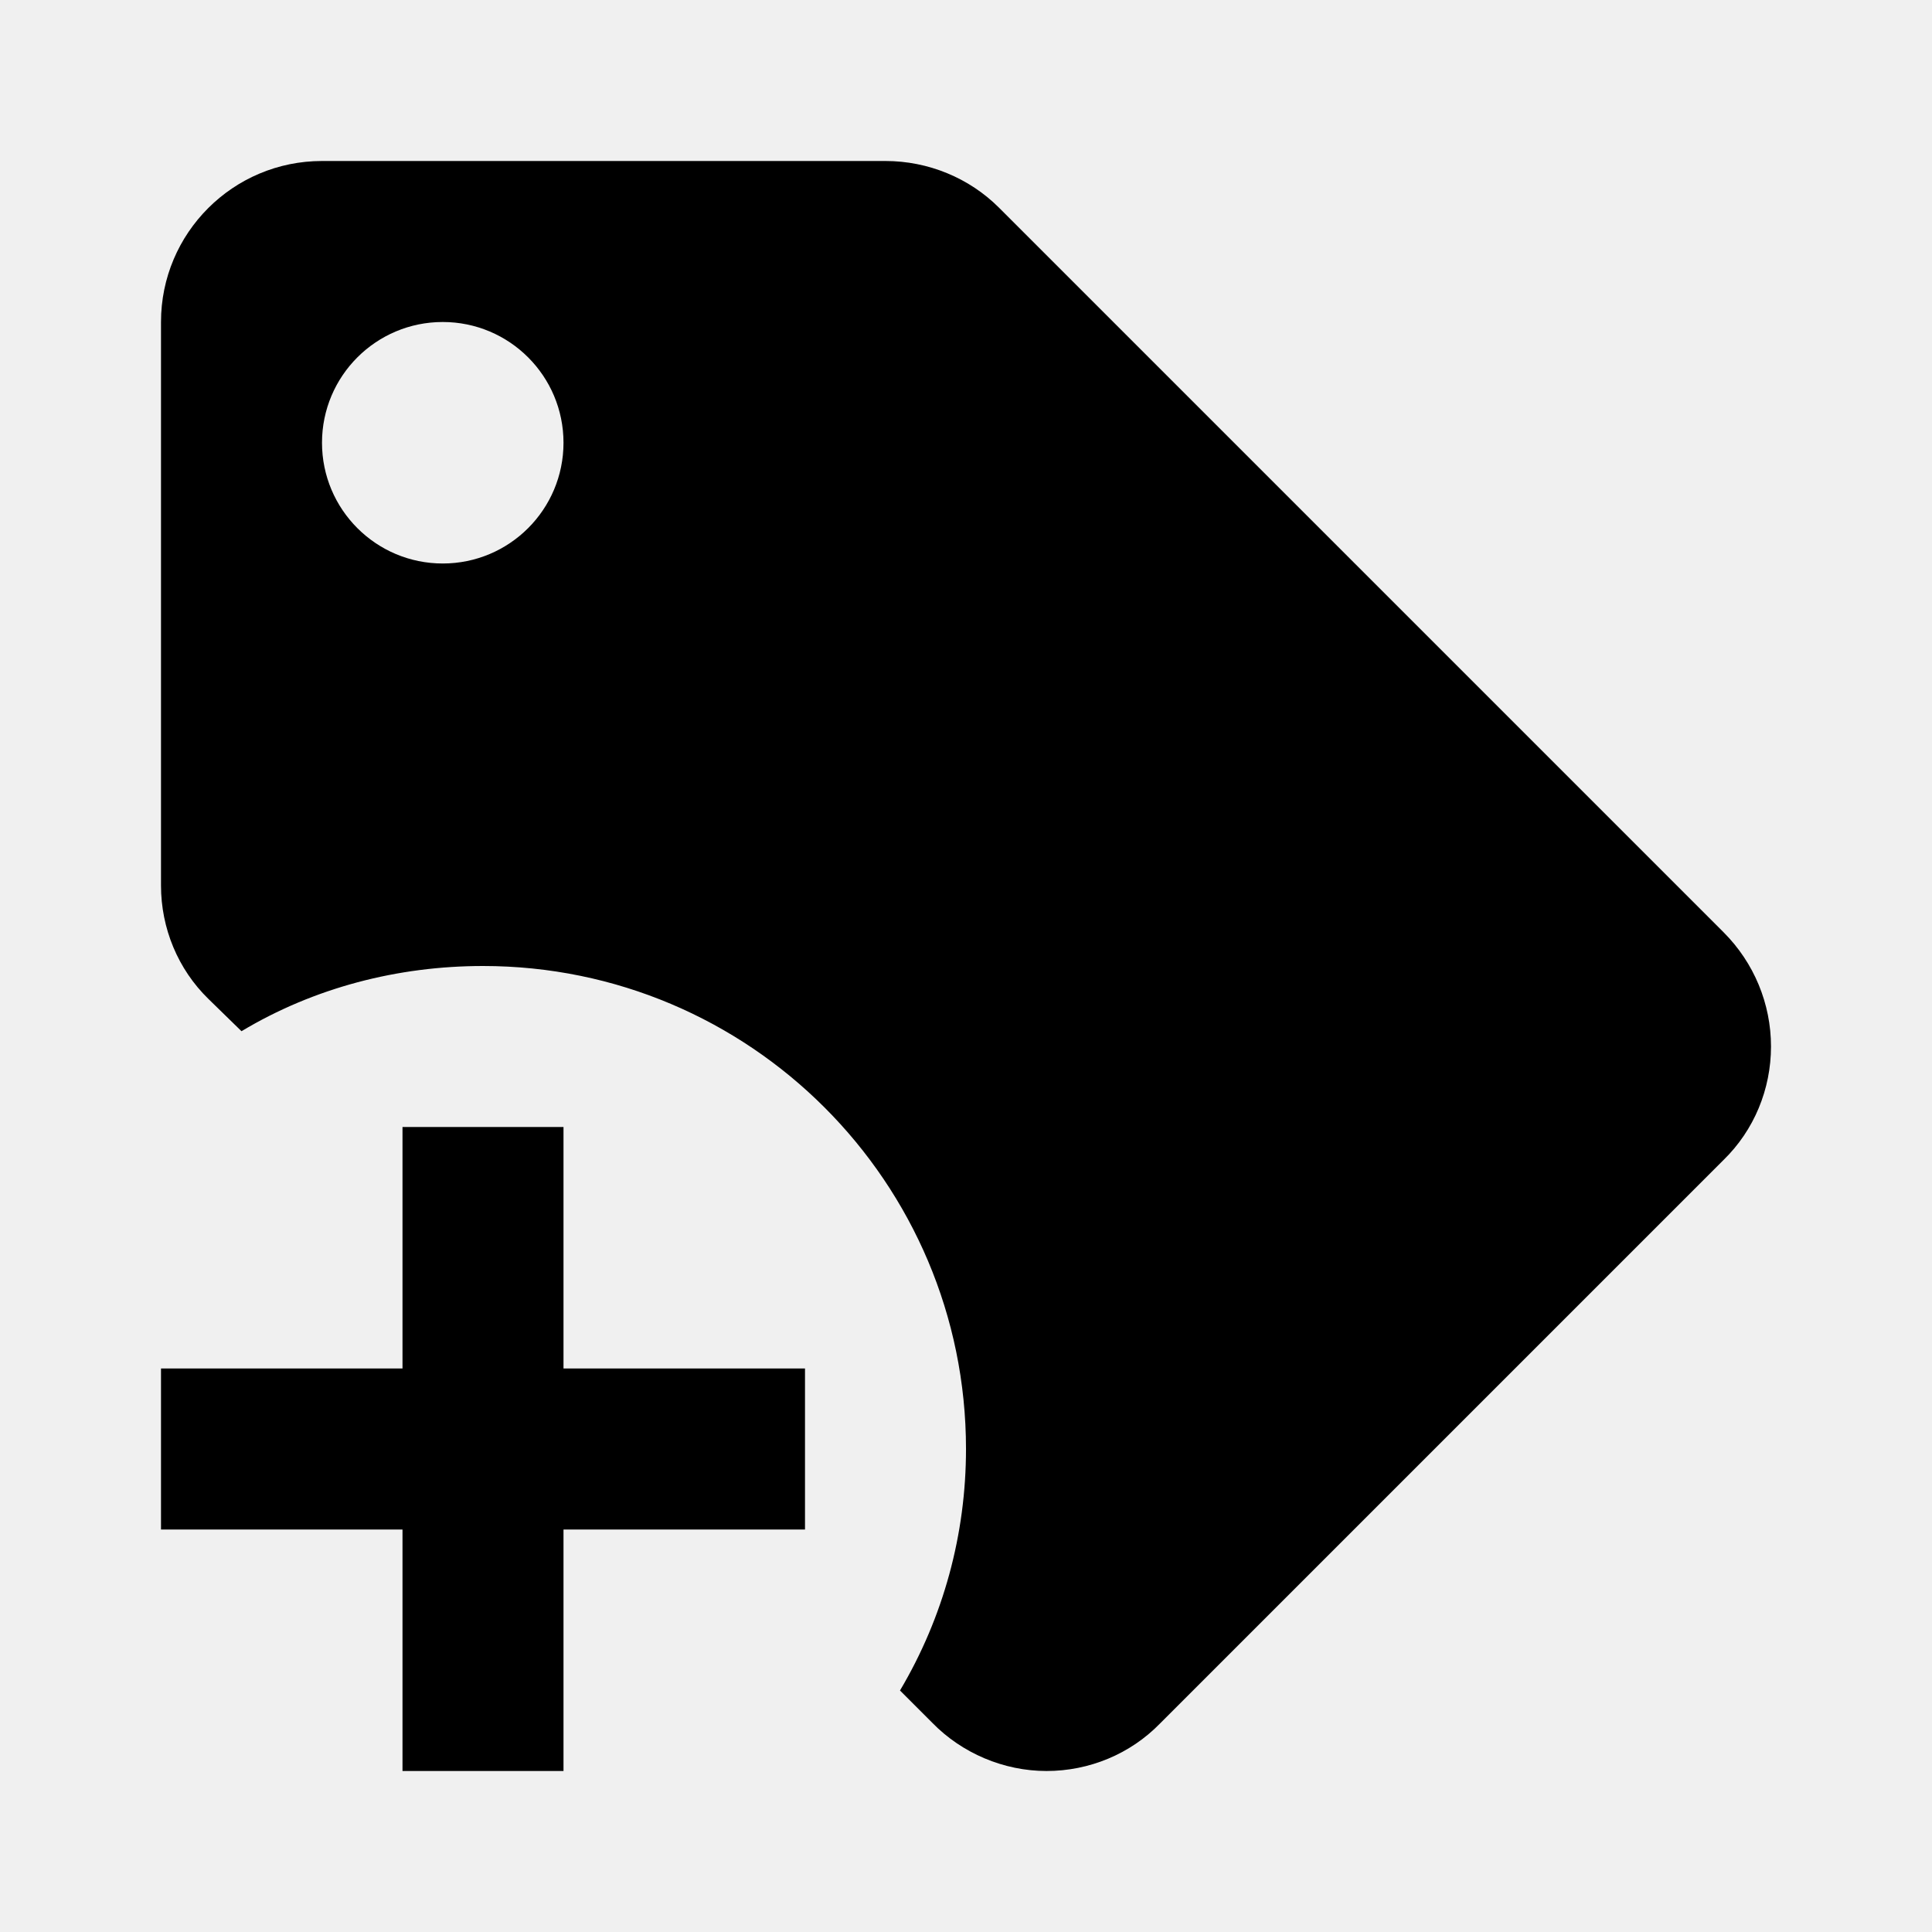
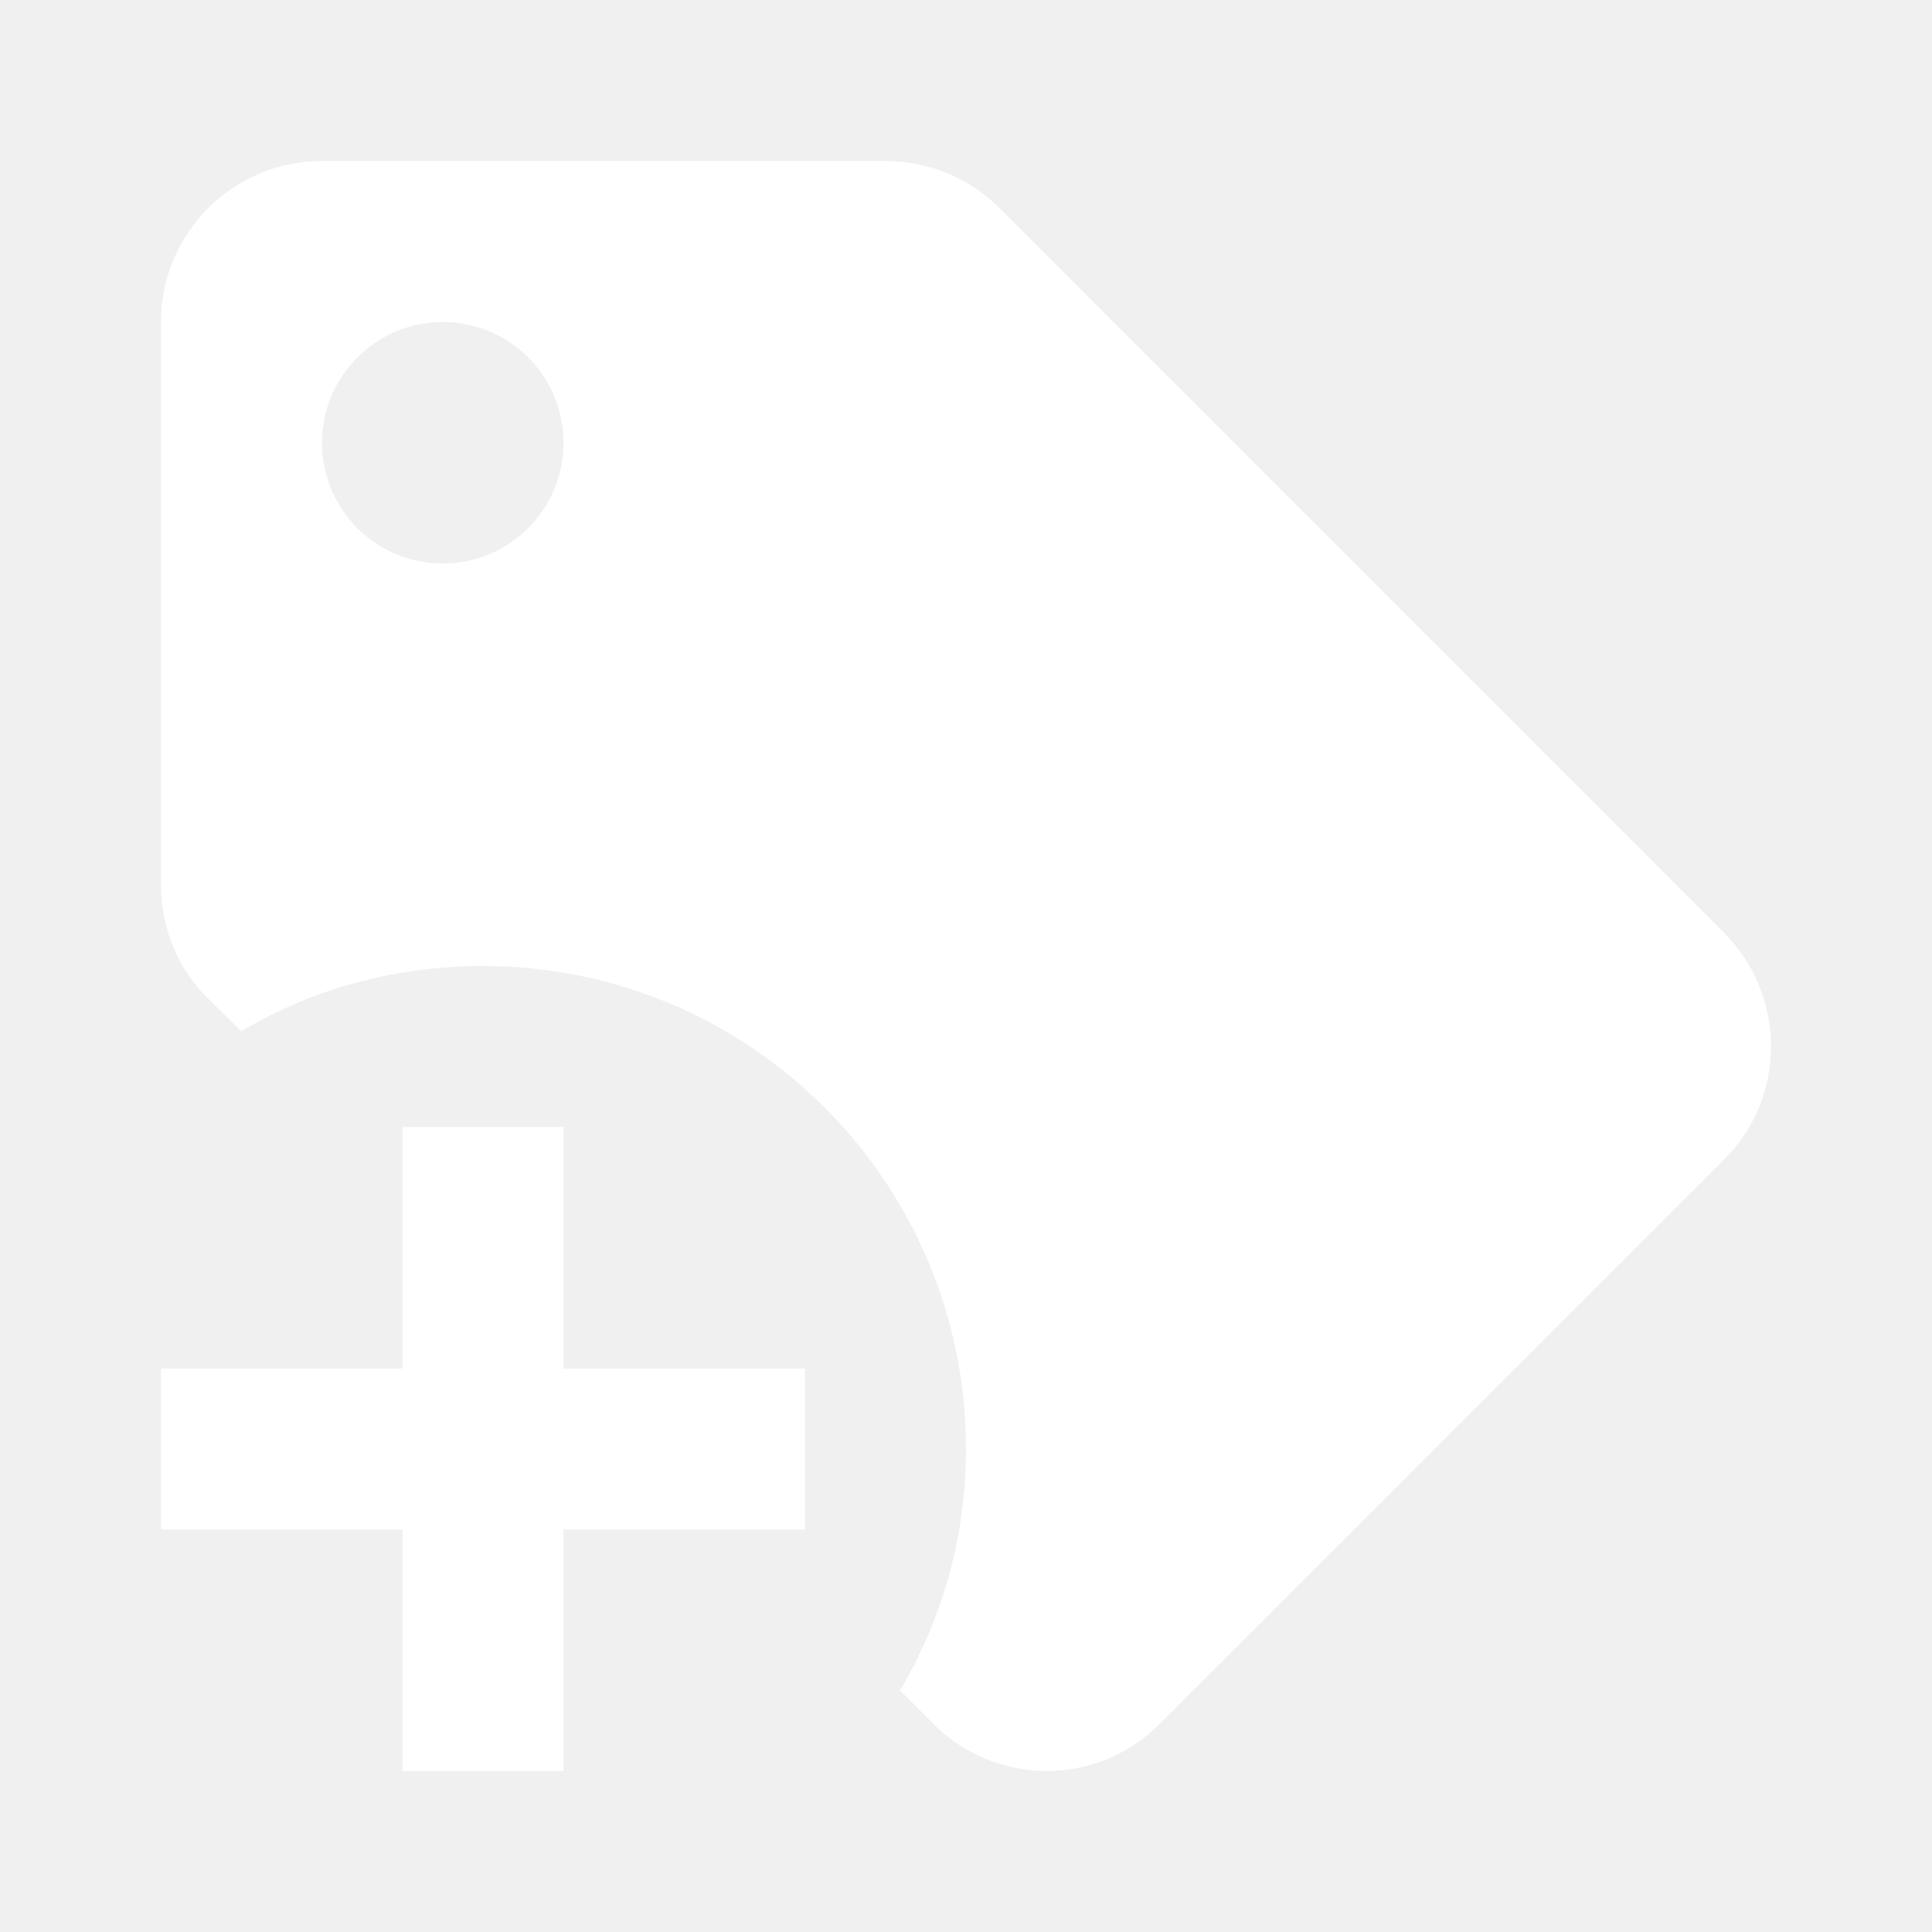
<svg xmlns="http://www.w3.org/2000/svg" version="1.1" width="24" height="24" viewBox="0 0 24 24">
-   <path d="M21.41,11.58L12.41,2.58C12.04,2.21 11.53,2 11,2H4A2,2 0 0,0 2,4V11C2,11.53 2.21,12.04 2.59,12.41L3,12.81C3.9,12.27 4.94,12 6,12A6,6 0 0,1 12,18C12,19.06 11.72,20.09 11.18,21L11.58,21.4C11.95,21.78 12.47,22 13,22C13.53,22 14.04,21.79 14.41,21.41L21.41,14.41C21.79,14.04 22,13.53 22,13C22,12.47 21.79,11.96 21.41,11.58M5.5,7A1.5,1.5 0 0,1 4,5.5A1.5,1.5 0 0,1 5.5,4A1.5,1.5 0 0,1 7,5.5A1.5,1.5 0 0,1 5.5,7M10,19H7V22H5V19H2V17H5V14H7V17H10V19Z" />
+   <path d="M21.41,11.58L12.41,2.58C12.04,2.21 11.53,2 11,2H4A2,2 0 0,0 2,4V11C2,11.53 2.21,12.04 2.59,12.41L3,12.81C3.9,12.27 4.94,12 6,12A6,6 0 0,1 12,18C12,19.06 11.72,20.09 11.18,21L11.58,21.4C11.95,21.78 12.47,22 13,22C13.53,22 14.04,21.79 14.41,21.41L21.41,14.41C21.79,14.04 22,13.53 22,13C22,12.47 21.79,11.96 21.41,11.58M5.5,7A1.5,1.5 0 0,1 4,5.5A1.5,1.5 0 0,1 5.5,4A1.5,1.5 0 0,1 7,5.5A1.5,1.5 0 0,1 5.5,7M10,19H7V22H5V19H2V17H5V14H7V17H10V19Z" fill="white" />
</svg>
